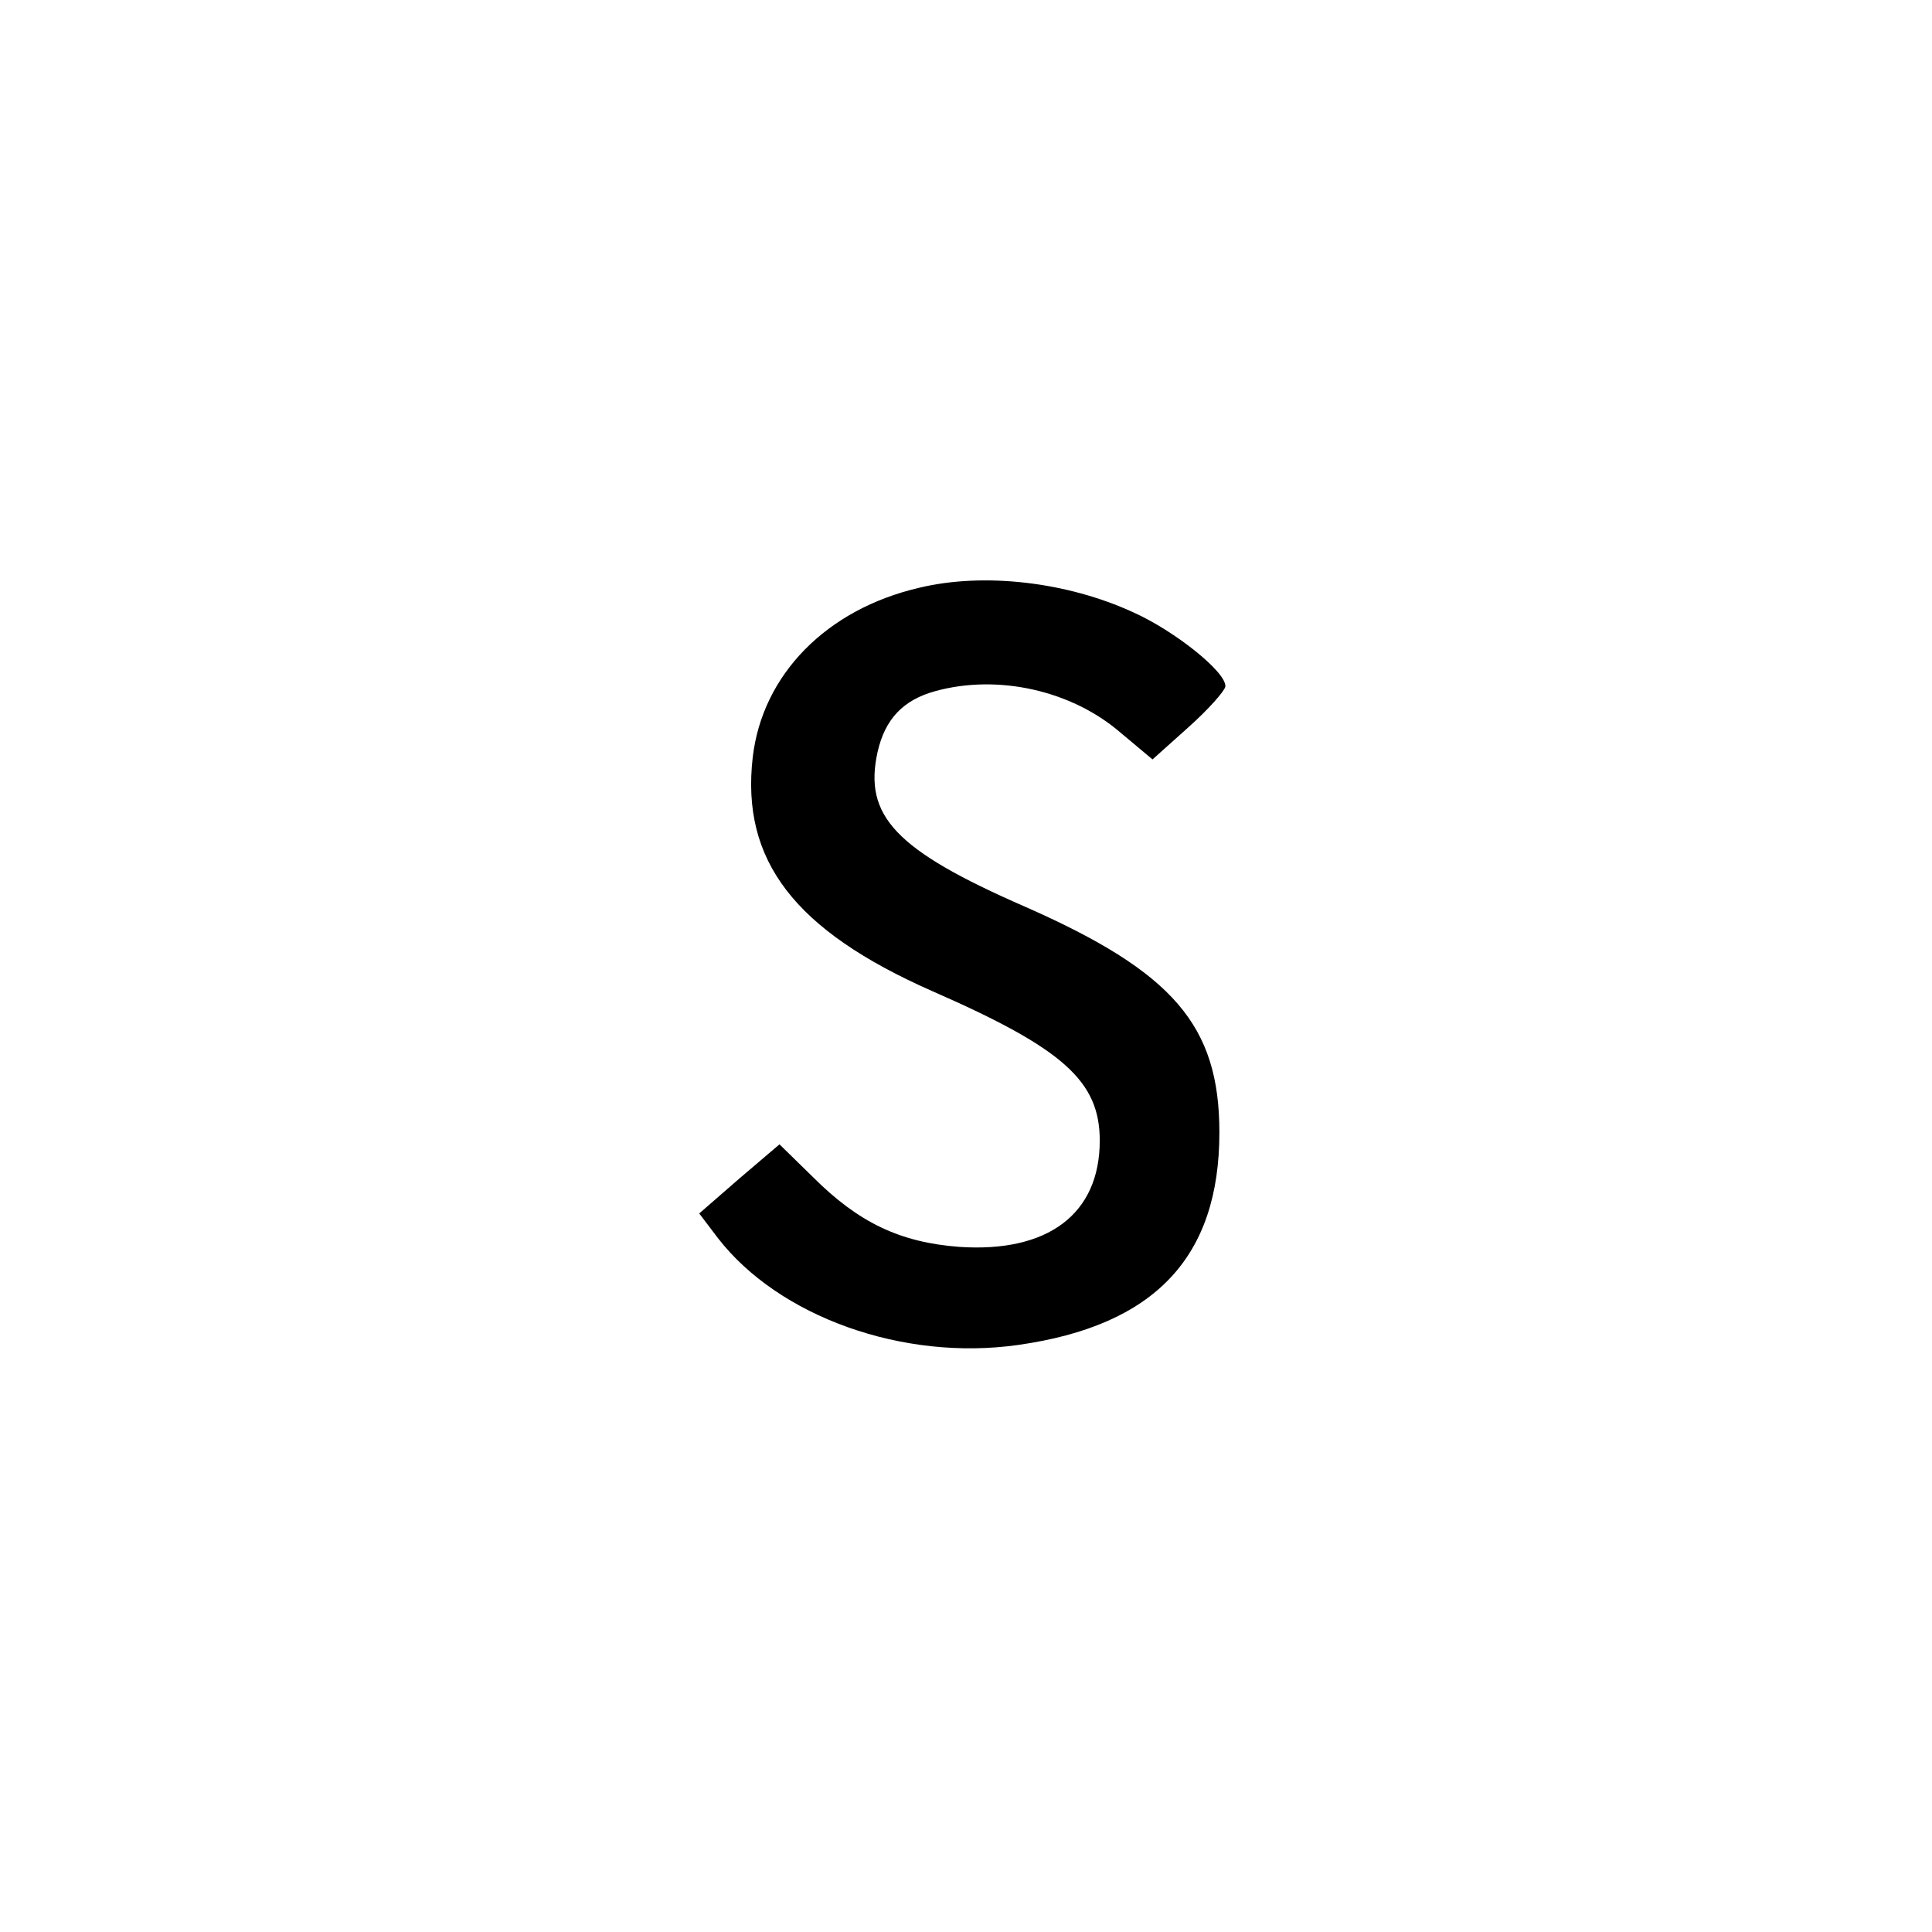
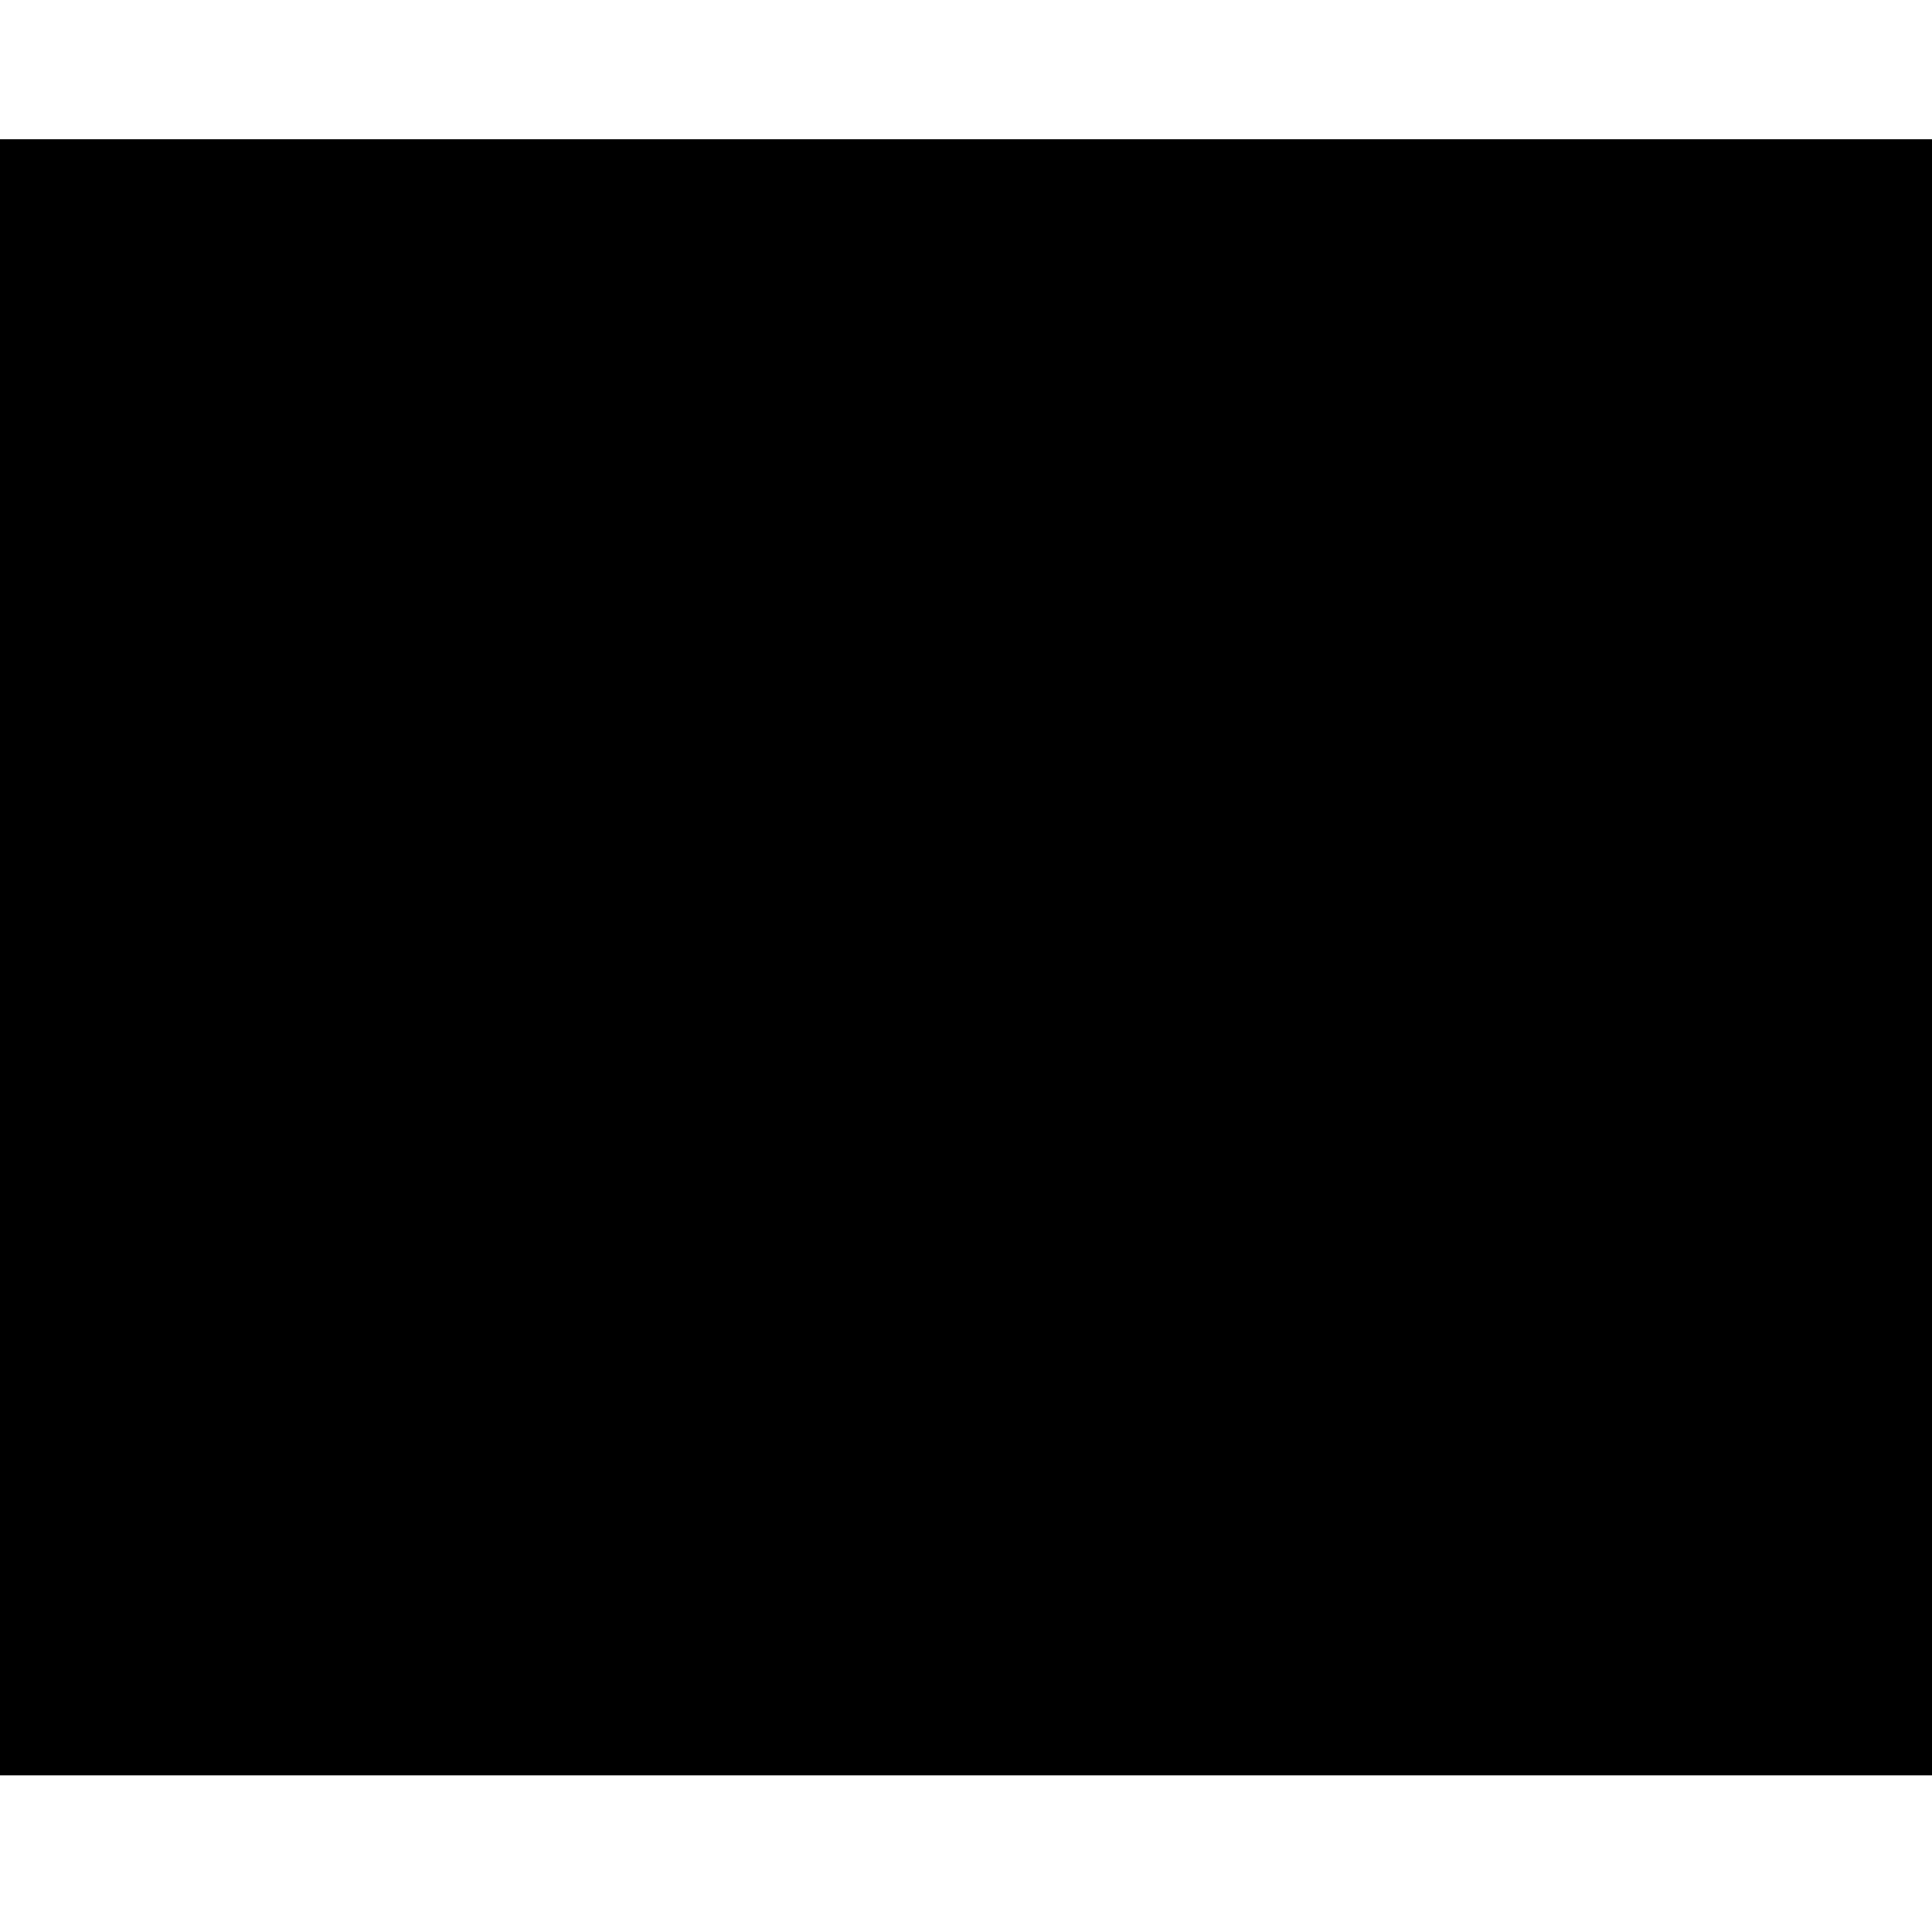
- <svg xmlns="http://www.w3.org/2000/svg" version="1.0" width="260pt" height="260pt" viewBox="0 0 260 260" preserveAspectRatio="xMidYMid meet">
-   <g transform="translate(0,260) scale(0.1,-0.1)" fill="#000000" stroke="none">
-     <path d="M1237 1809 c-125 -29 -211 -117 -224 -228 -16 -139 56 -233 242 -315 176 -77 225 -121 225 -201 0 -99 -70 -151 -189 -143 -80 6 -136 33 -197 94 l-45 44 -54 -46 -54 -47 25 -33 c82 -106 249 -166 404 -144 184 26 271 118 271 286 0 144 -62 216 -262 304 -174 76 -217 122 -198 208 10 44 34 70 78 82 84 23 183 1 249 -56 l43 -36 48 43 c27 24 49 49 50 55 2 19 -68 75 -124 100 -89 41 -201 54 -288 33z" />
+ <svg xmlns="http://www.w3.org/2000/svg" version="1.0" width="111pt" height="111pt" viewBox="0 0 111 111" preserveAspectRatio="xMidYMid meet">
+   <g transform="translate(0,111) scale(0.1,-0.1)" fill="#000000" stroke="none">
+     <path d="M0 560 l0 -470 555 0 555 0 0 470 0 470 -555 0 -555 0 0 -470z" />
  </g>
</svg>
